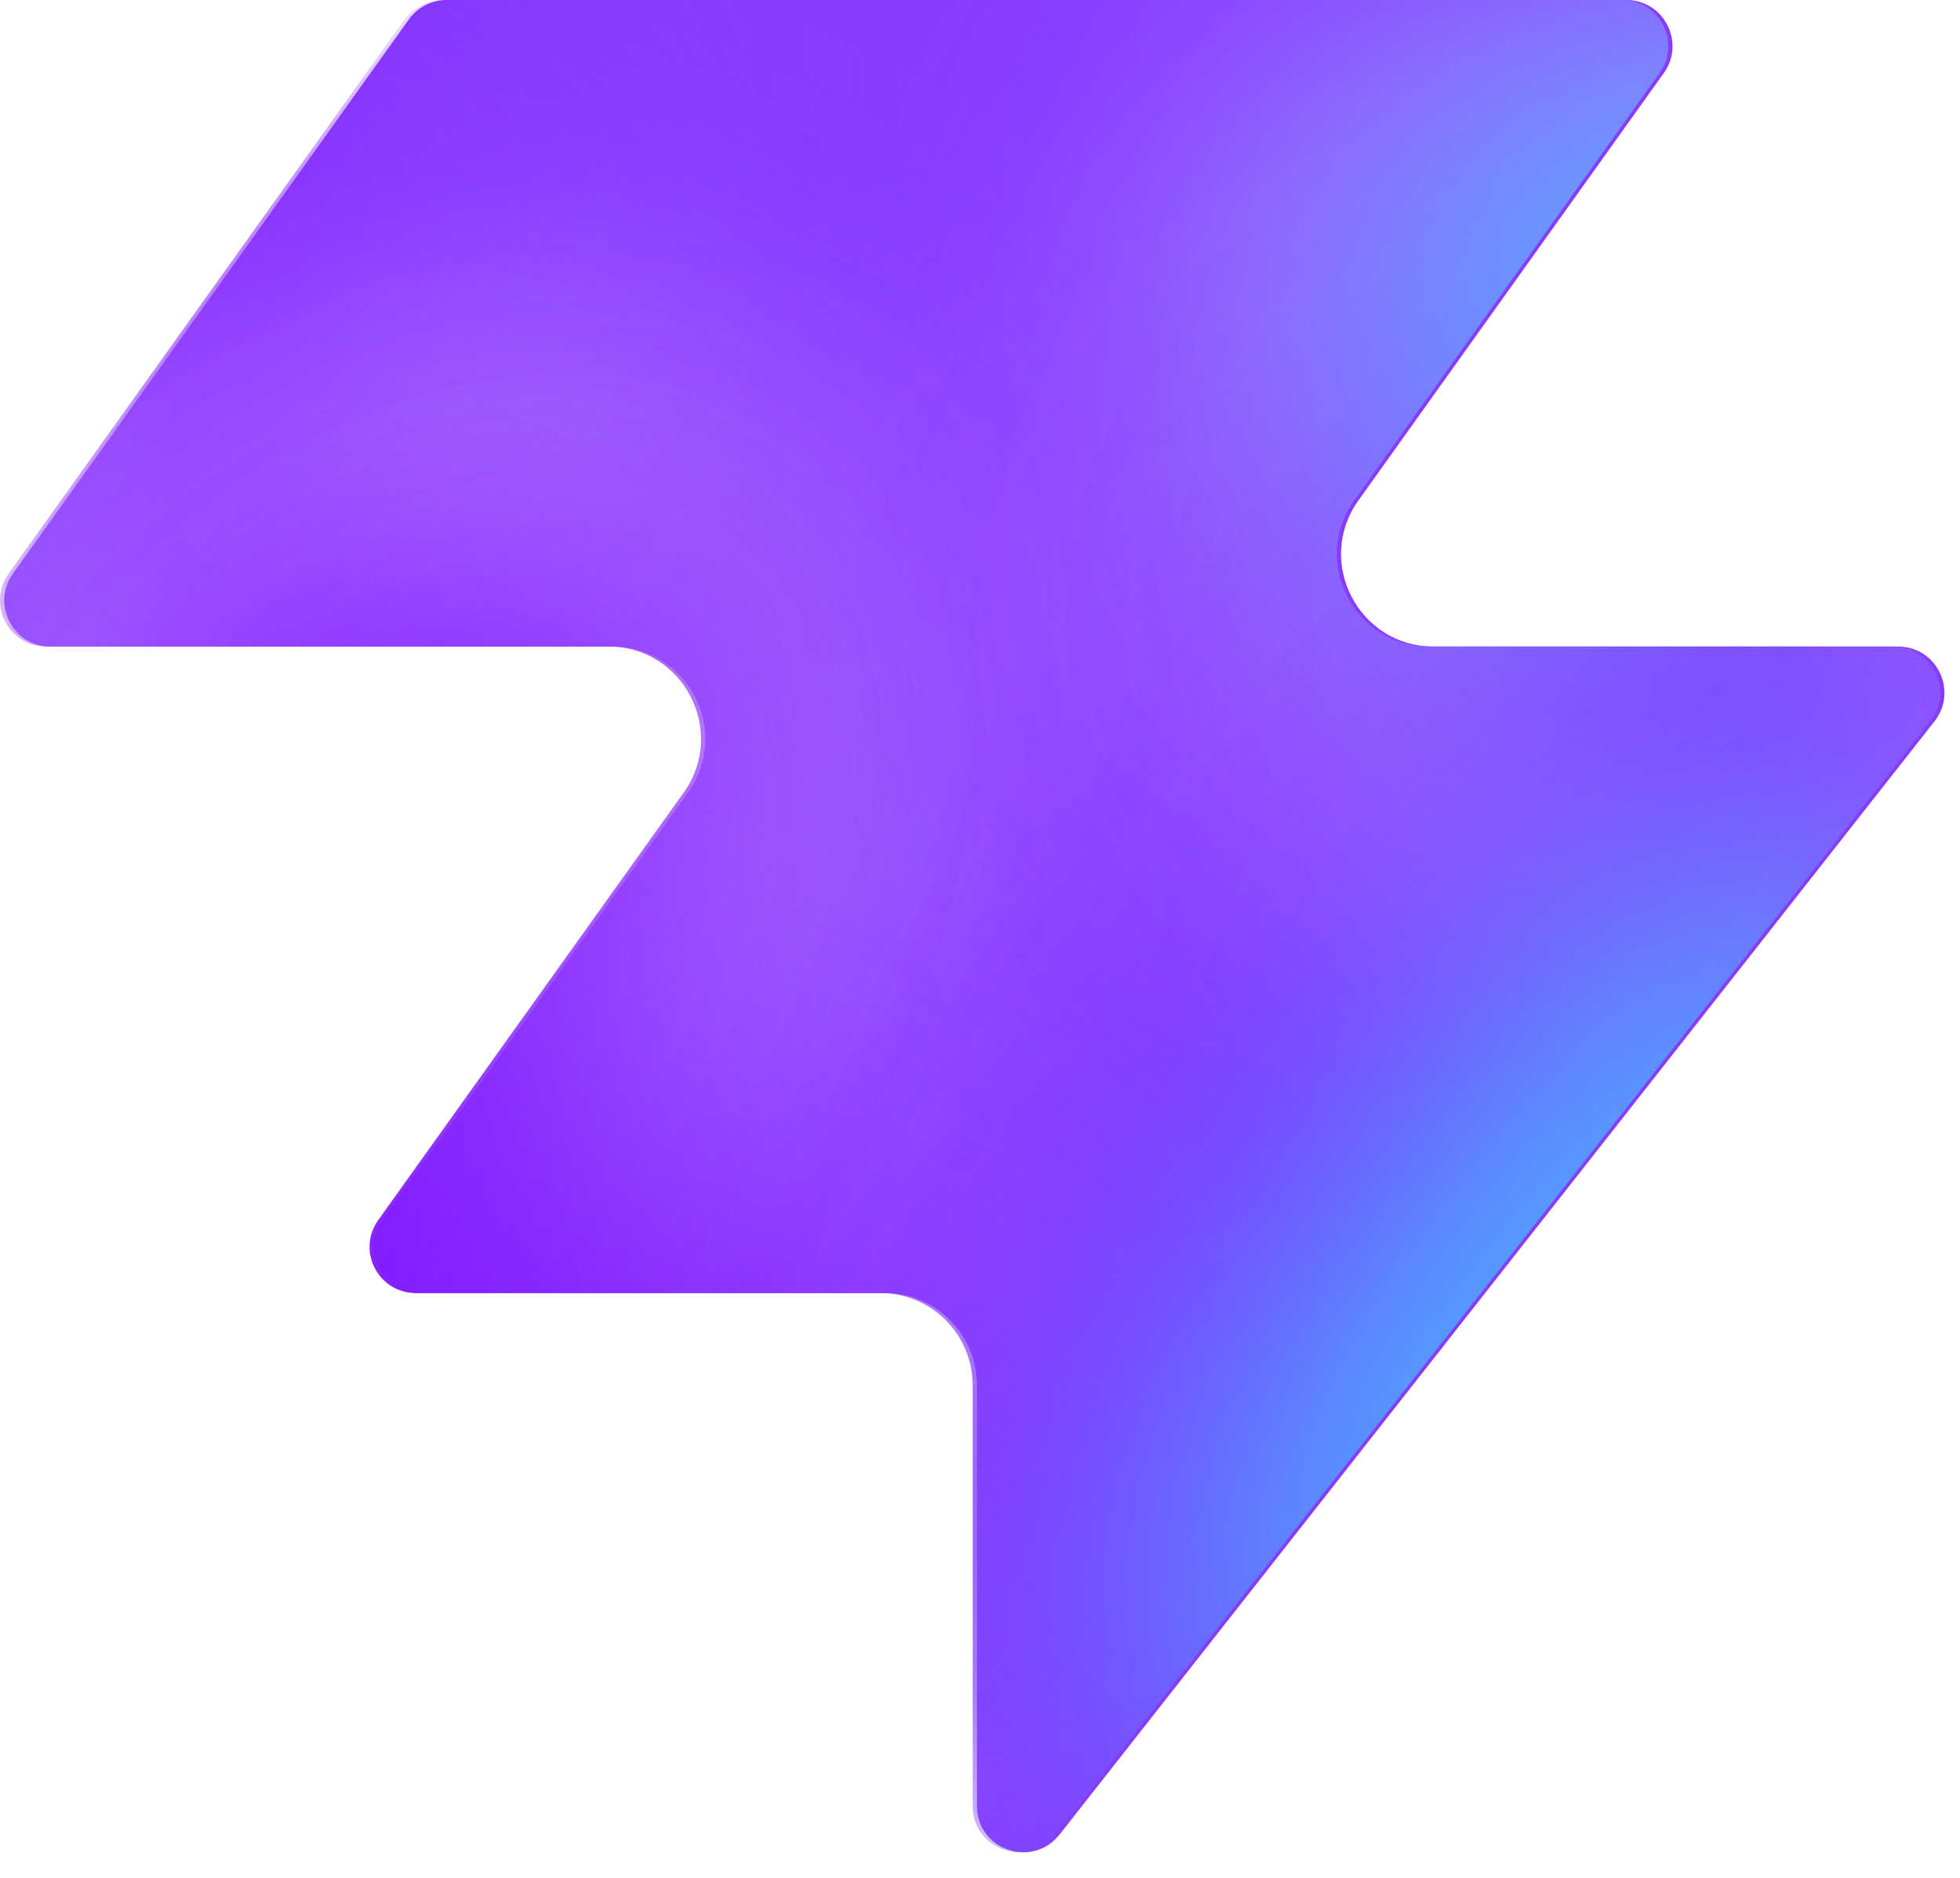
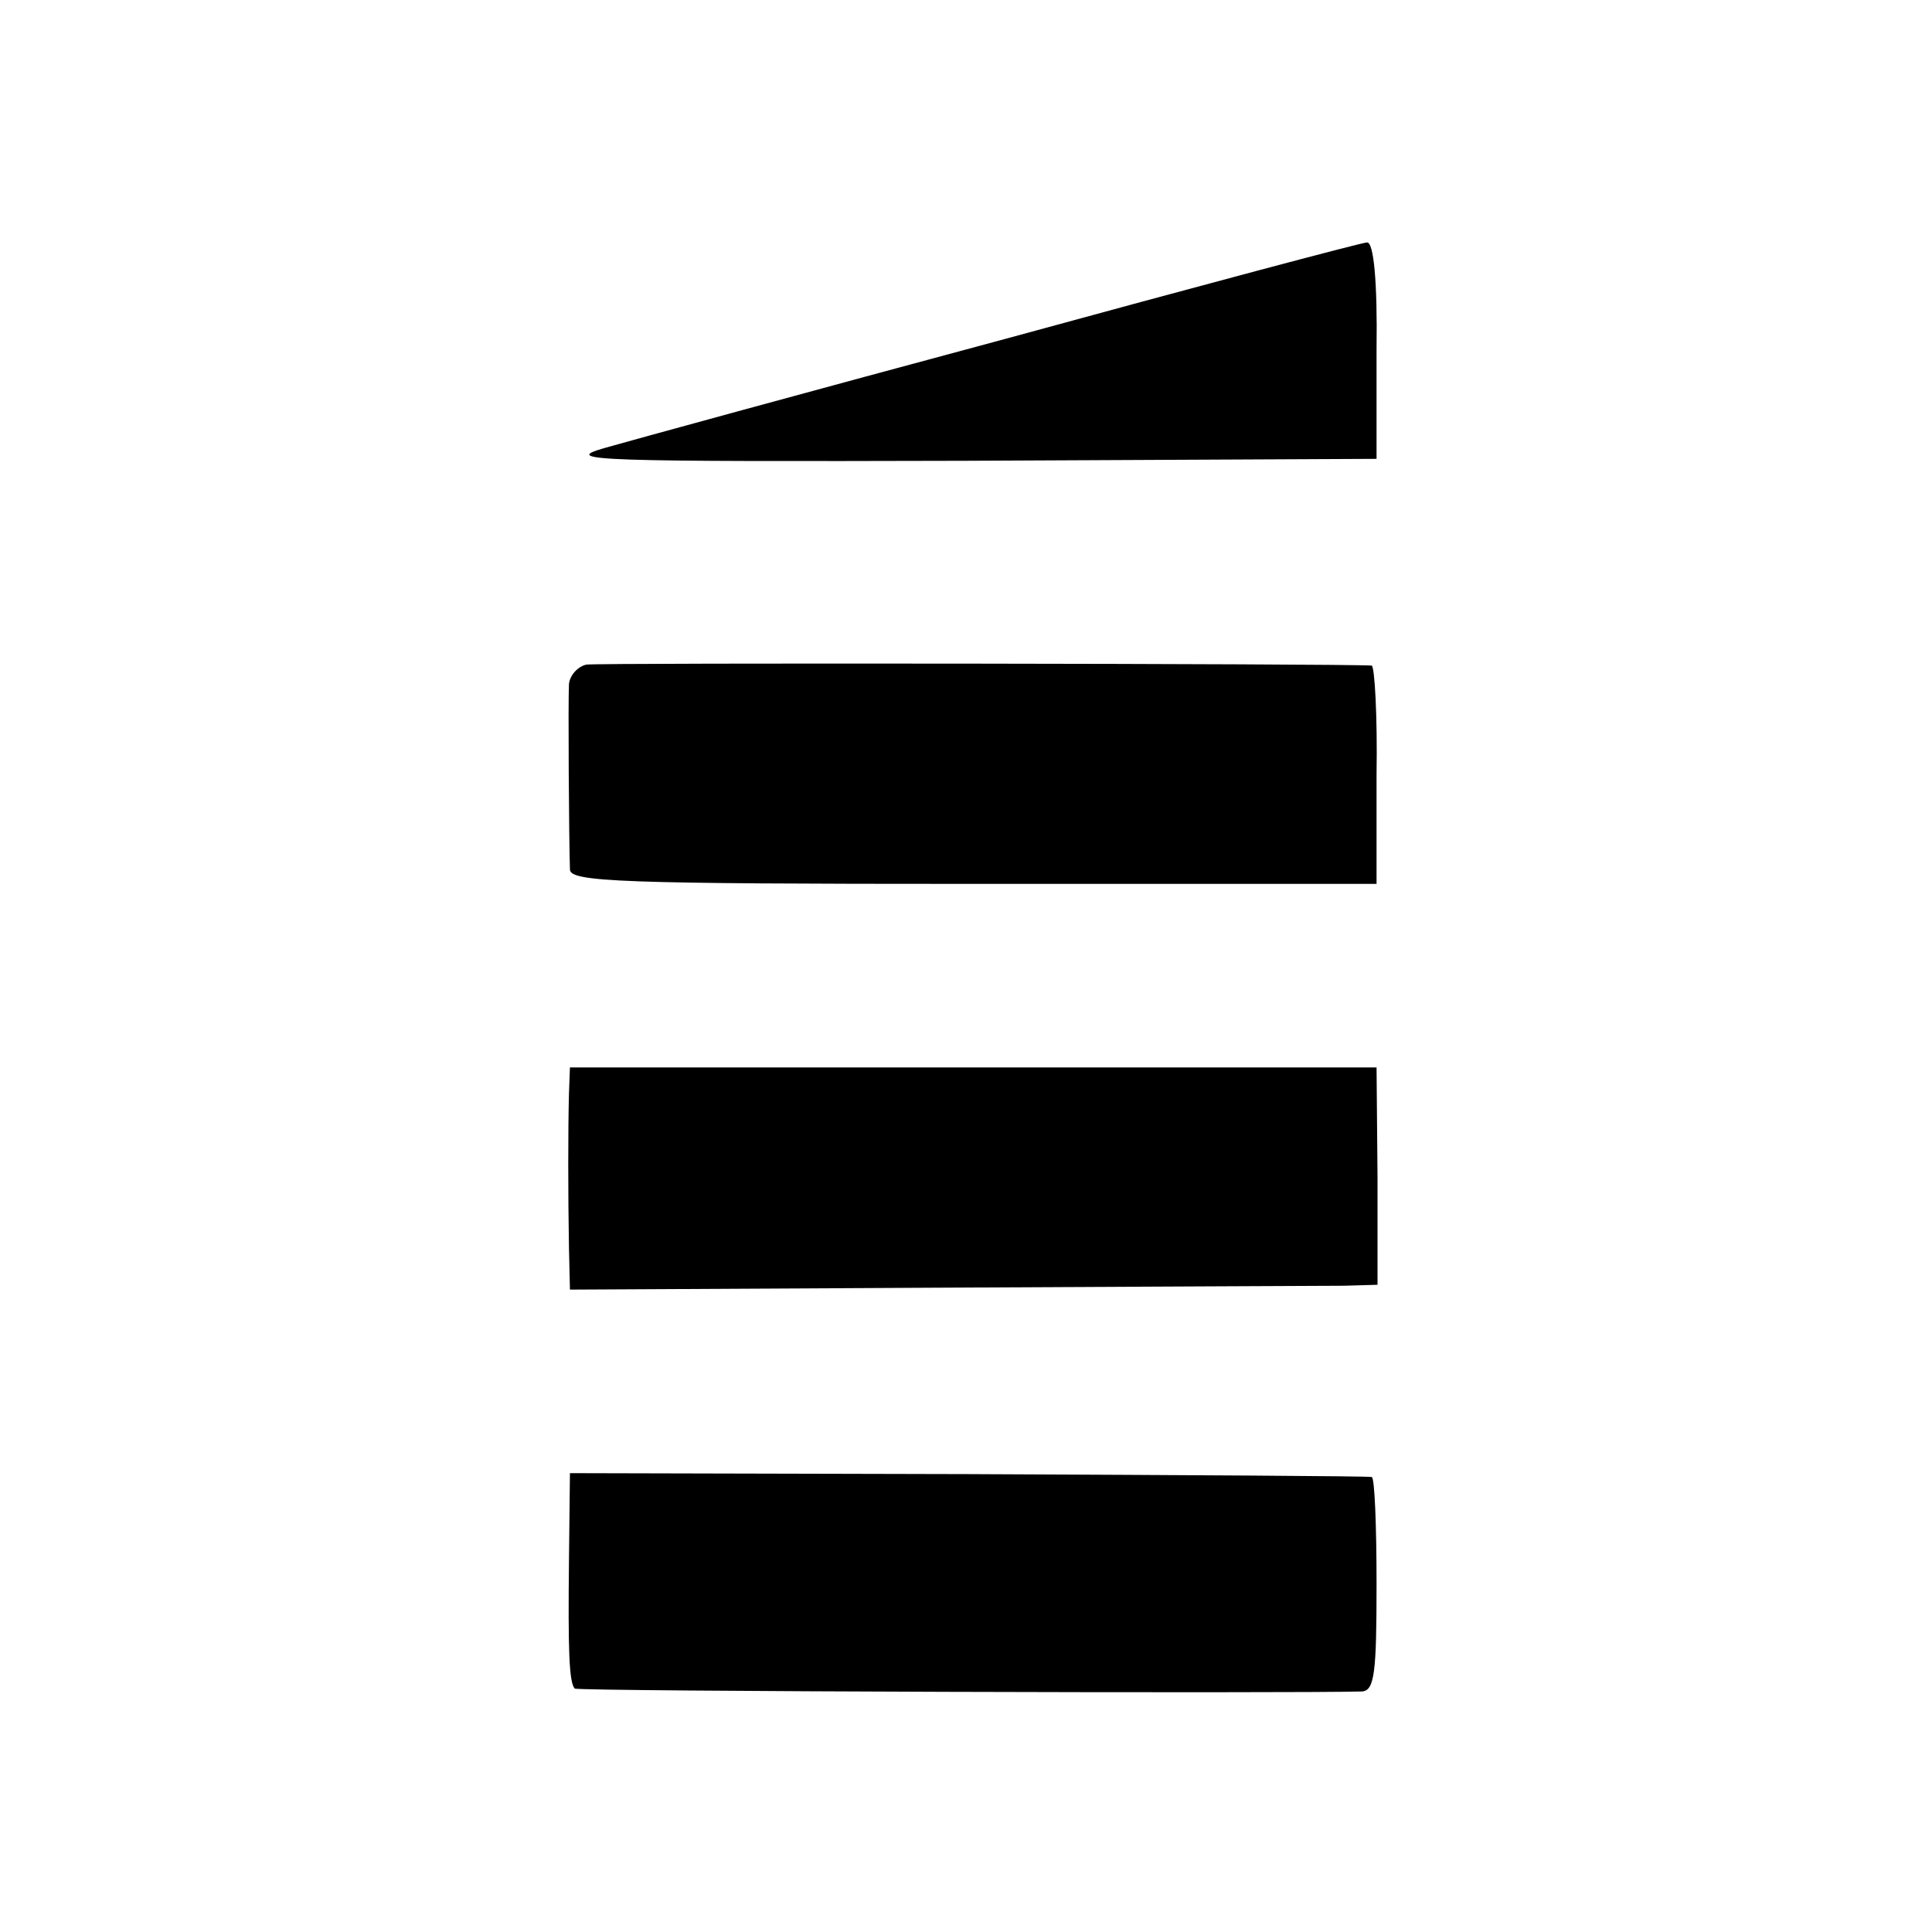
- <svg xmlns="http://www.w3.org/2000/svg" width="48" height="46" fill="none" viewBox="0 0 48 46">
-   <path fill="#863bff" d="M25.946 44.938c-.664.845-2.021.375-2.021-.698V33.937a2.26 2.26 0 0 0-2.262-2.262H10.287c-.92 0-1.456-1.04-.92-1.788l7.48-10.471c1.07-1.497 0-3.578-1.842-3.578H1.237c-.92 0-1.456-1.04-.92-1.788L10.013.474c.214-.297.556-.474.92-.474h28.894c.92 0 1.456 1.04.92 1.788l-7.48 10.471c-1.07 1.498 0 3.579 1.842 3.579h11.377c.943 0 1.473 1.088.89 1.83L25.947 44.94z" style="fill:#863bff;fill:color(display-p3 .525 .23 1);fill-opacity:1" />
-   <mask id="a" width="48" height="46" x="0" y="0" maskUnits="userSpaceOnUse" style="mask-type:alpha">
-     <path fill="#000" d="M25.842 44.938c-.664.844-2.021.375-2.021-.698V33.937a2.26 2.26 0 0 0-2.262-2.262H10.183c-.92 0-1.456-1.04-.92-1.788l7.48-10.471c1.07-1.498 0-3.579-1.842-3.579H1.133c-.92 0-1.456-1.04-.92-1.787L9.91.473c.214-.297.556-.474.92-.474h28.894c.92 0 1.456 1.04.92 1.788l-7.48 10.471c-1.07 1.498 0 3.578 1.842 3.578h11.377c.943 0 1.473 1.088.89 1.832L25.843 44.94z" style="fill:#000;fill-opacity:1" />
-   </mask>
-   <g mask="url(#a)">
-     <g filter="url(#b)">
-       <ellipse cx="5.508" cy="14.704" fill="#ede6ff" rx="5.508" ry="14.704" style="fill:#ede6ff;fill:color(display-p3 .927 .903 1);fill-opacity:1" transform="matrix(.00324 1 1 -.00324 -4.47 31.516)" />
-     </g>
-     <g filter="url(#c)">
-       <ellipse cx="10.399" cy="29.851" fill="#ede6ff" rx="10.399" ry="29.851" style="fill:#ede6ff;fill:color(display-p3 .927 .903 1);fill-opacity:1" transform="matrix(.00324 1 1 -.00324 -39.328 7.883)" />
-     </g>
-     <g filter="url(#d)">
-       <ellipse cx="5.508" cy="30.487" fill="#7e14ff" rx="5.508" ry="30.487" style="fill:#7e14ff;fill:color(display-p3 .492 .077 1);fill-opacity:1" transform="rotate(89.814 -25.913 -14.639)scale(1 -1)" />
-     </g>
-     <g filter="url(#e)">
-       <ellipse cx="5.508" cy="30.599" fill="#7e14ff" rx="5.508" ry="30.599" style="fill:#7e14ff;fill:color(display-p3 .492 .077 1);fill-opacity:1" transform="rotate(89.814 -32.644 -3.334)scale(1 -1)" />
-     </g>
-     <g filter="url(#f)">
-       <ellipse cx="5.508" cy="30.599" fill="#7e14ff" rx="5.508" ry="30.599" style="fill:#7e14ff;fill:color(display-p3 .492 .077 1);fill-opacity:1" transform="matrix(.00324 1 1 -.00324 -34.34 30.47)" />
-     </g>
-     <g filter="url(#g)">
-       <ellipse cx="14.072" cy="22.078" fill="#ede6ff" rx="14.072" ry="22.078" style="fill:#ede6ff;fill:color(display-p3 .927 .903 1);fill-opacity:1" transform="rotate(93.35 24.506 48.493)scale(-1 1)" />
-     </g>
-     <g filter="url(#h)">
-       <ellipse cx="3.47" cy="21.501" fill="#7e14ff" rx="3.47" ry="21.501" style="fill:#7e14ff;fill:color(display-p3 .492 .077 1);fill-opacity:1" transform="rotate(89.009 28.708 47.59)scale(-1 1)" />
-     </g>
-     <g filter="url(#i)">
-       <ellipse cx="3.47" cy="21.501" fill="#7e14ff" rx="3.47" ry="21.501" style="fill:#7e14ff;fill:color(display-p3 .492 .077 1);fill-opacity:1" transform="rotate(89.009 28.708 47.59)scale(-1 1)" />
-     </g>
-     <g filter="url(#j)">
-       <ellipse cx=".387" cy="8.972" fill="#7e14ff" rx="4.407" ry="29.108" style="fill:#7e14ff;fill:color(display-p3 .492 .077 1);fill-opacity:1" transform="rotate(39.51 .387 8.972)" />
-     </g>
-     <g filter="url(#k)">
-       <ellipse cx="47.523" cy="-6.092" fill="#7e14ff" rx="4.407" ry="29.108" style="fill:#7e14ff;fill:color(display-p3 .492 .077 1);fill-opacity:1" transform="rotate(37.892 47.523 -6.092)" />
-     </g>
-     <g filter="url(#l)">
-       <ellipse cx="41.412" cy="6.333" fill="#47bfff" rx="5.971" ry="9.665" style="fill:#47bfff;fill:color(display-p3 .28 .748 1);fill-opacity:1" transform="rotate(37.892 41.412 6.333)" />
-     </g>
-     <g filter="url(#m)">
-       <ellipse cx="-1.879" cy="38.332" fill="#7e14ff" rx="4.407" ry="29.108" style="fill:#7e14ff;fill:color(display-p3 .492 .077 1);fill-opacity:1" transform="rotate(37.892 -1.88 38.332)" />
-     </g>
-     <g filter="url(#n)">
-       <ellipse cx="-1.879" cy="38.332" fill="#7e14ff" rx="4.407" ry="29.108" style="fill:#7e14ff;fill:color(display-p3 .492 .077 1);fill-opacity:1" transform="rotate(37.892 -1.88 38.332)" />
-     </g>
-     <g filter="url(#o)">
-       <ellipse cx="35.651" cy="29.907" fill="#7e14ff" rx="4.407" ry="29.108" style="fill:#7e14ff;fill:color(display-p3 .492 .077 1);fill-opacity:1" transform="rotate(37.892 35.651 29.907)" />
-     </g>
-     <g filter="url(#p)">
-       <ellipse cx="38.418" cy="32.4" fill="#47bfff" rx="5.971" ry="15.297" style="fill:#47bfff;fill:color(display-p3 .28 .748 1);fill-opacity:1" transform="rotate(37.892 38.418 32.4)" />
-     </g>
+ <svg xmlns="http://www.w3.org/2000/svg" version="1.0" width="200pt" height="200pt" viewBox="0 0 200 200" preserveAspectRatio="xMidYMid meet">
+   <g transform="translate(0,200) scale(0.1,-0.1)" fill="#000000" stroke="none">
+     <path d="M1040 1649 c-201 -54 -387 -105 -415 -113 -45 -13 -7 -14 375 -13 l425 2 0 113 c1 71 -3 112 -10 111 -5 0 -174 -45 -375 -100z" />
+     <path d="M607 1312 c-9 -2 -17 -11 -18 -20 -1 -17 0 -164 1 -192 0 -13 52 -15 417 -15 l418 0 0 113 c1 61 -2 112 -5 113 -26 2 -800 3 -813 1z" />
+     <path d="M589 868 c-1 -36 -1 -106 0 -160 l1 -43 383 2 c210 1 398 2 418 2 l35 1 0 112 -1 113 -418 0 -417 0 -1 -27z" />
+     <path d="M589 385 c-1 -92 0 -127 6 -133 3 -3 748 -5 815 -3 13 1 15 20 15 111 0 61 -2 111 -5 111 -3 1 -191 2 -417 3 l-413 1 -1 -90z" />
  </g>
-   <defs>
-     <filter id="b" width="60.045" height="41.654" x="-19.77" y="16.149" color-interpolation-filters="sRGB" filterUnits="userSpaceOnUse">
-       <feFlood flood-opacity="0" result="BackgroundImageFix" />
-       <feBlend in="SourceGraphic" in2="BackgroundImageFix" result="shape" />
-       <feGaussianBlur result="effect1_foregroundBlur_2002_17158" stdDeviation="7.659" />
-     </filter>
-     <filter id="c" width="90.34" height="51.437" x="-54.613" y="-7.533" color-interpolation-filters="sRGB" filterUnits="userSpaceOnUse">
-       <feFlood flood-opacity="0" result="BackgroundImageFix" />
-       <feBlend in="SourceGraphic" in2="BackgroundImageFix" result="shape" />
-       <feGaussianBlur result="effect1_foregroundBlur_2002_17158" stdDeviation="7.659" />
-     </filter>
-     <filter id="d" width="79.355" height="29.4" x="-49.64" y="2.03" color-interpolation-filters="sRGB" filterUnits="userSpaceOnUse">
-       <feFlood flood-opacity="0" result="BackgroundImageFix" />
-       <feBlend in="SourceGraphic" in2="BackgroundImageFix" result="shape" />
-       <feGaussianBlur result="effect1_foregroundBlur_2002_17158" stdDeviation="4.596" />
-     </filter>
-     <filter id="e" width="79.579" height="29.4" x="-45.045" y="20.029" color-interpolation-filters="sRGB" filterUnits="userSpaceOnUse">
-       <feFlood flood-opacity="0" result="BackgroundImageFix" />
-       <feBlend in="SourceGraphic" in2="BackgroundImageFix" result="shape" />
-       <feGaussianBlur result="effect1_foregroundBlur_2002_17158" stdDeviation="4.596" />
-     </filter>
-     <filter id="f" width="79.579" height="29.4" x="-43.513" y="21.178" color-interpolation-filters="sRGB" filterUnits="userSpaceOnUse">
-       <feFlood flood-opacity="0" result="BackgroundImageFix" />
-       <feBlend in="SourceGraphic" in2="BackgroundImageFix" result="shape" />
-       <feGaussianBlur result="effect1_foregroundBlur_2002_17158" stdDeviation="4.596" />
-     </filter>
-     <filter id="g" width="74.749" height="58.852" x="15.756" y="-17.901" color-interpolation-filters="sRGB" filterUnits="userSpaceOnUse">
-       <feFlood flood-opacity="0" result="BackgroundImageFix" />
-       <feBlend in="SourceGraphic" in2="BackgroundImageFix" result="shape" />
-       <feGaussianBlur result="effect1_foregroundBlur_2002_17158" stdDeviation="7.659" />
-     </filter>
-     <filter id="h" width="61.377" height="25.362" x="23.548" y="2.284" color-interpolation-filters="sRGB" filterUnits="userSpaceOnUse">
-       <feFlood flood-opacity="0" result="BackgroundImageFix" />
-       <feBlend in="SourceGraphic" in2="BackgroundImageFix" result="shape" />
-       <feGaussianBlur result="effect1_foregroundBlur_2002_17158" stdDeviation="4.596" />
-     </filter>
-     <filter id="i" width="61.377" height="25.362" x="23.548" y="2.284" color-interpolation-filters="sRGB" filterUnits="userSpaceOnUse">
-       <feFlood flood-opacity="0" result="BackgroundImageFix" />
-       <feBlend in="SourceGraphic" in2="BackgroundImageFix" result="shape" />
-       <feGaussianBlur result="effect1_foregroundBlur_2002_17158" stdDeviation="4.596" />
-     </filter>
-     <filter id="j" width="56.045" height="63.649" x="-27.636" y="-22.853" color-interpolation-filters="sRGB" filterUnits="userSpaceOnUse">
-       <feFlood flood-opacity="0" result="BackgroundImageFix" />
-       <feBlend in="SourceGraphic" in2="BackgroundImageFix" result="shape" />
-       <feGaussianBlur result="effect1_foregroundBlur_2002_17158" stdDeviation="4.596" />
-     </filter>
-     <filter id="k" width="54.814" height="64.646" x="20.116" y="-38.415" color-interpolation-filters="sRGB" filterUnits="userSpaceOnUse">
-       <feFlood flood-opacity="0" result="BackgroundImageFix" />
-       <feBlend in="SourceGraphic" in2="BackgroundImageFix" result="shape" />
-       <feGaussianBlur result="effect1_foregroundBlur_2002_17158" stdDeviation="4.596" />
-     </filter>
-     <filter id="l" width="33.541" height="35.313" x="24.641" y="-11.323" color-interpolation-filters="sRGB" filterUnits="userSpaceOnUse">
-       <feFlood flood-opacity="0" result="BackgroundImageFix" />
-       <feBlend in="SourceGraphic" in2="BackgroundImageFix" result="shape" />
-       <feGaussianBlur result="effect1_foregroundBlur_2002_17158" stdDeviation="4.596" />
-     </filter>
-     <filter id="m" width="54.814" height="64.646" x="-29.286" y="6.009" color-interpolation-filters="sRGB" filterUnits="userSpaceOnUse">
-       <feFlood flood-opacity="0" result="BackgroundImageFix" />
-       <feBlend in="SourceGraphic" in2="BackgroundImageFix" result="shape" />
-       <feGaussianBlur result="effect1_foregroundBlur_2002_17158" stdDeviation="4.596" />
-     </filter>
-     <filter id="n" width="54.814" height="64.646" x="-29.286" y="6.009" color-interpolation-filters="sRGB" filterUnits="userSpaceOnUse">
-       <feFlood flood-opacity="0" result="BackgroundImageFix" />
-       <feBlend in="SourceGraphic" in2="BackgroundImageFix" result="shape" />
-       <feGaussianBlur result="effect1_foregroundBlur_2002_17158" stdDeviation="4.596" />
-     </filter>
-     <filter id="o" width="54.814" height="64.646" x="8.244" y="-2.416" color-interpolation-filters="sRGB" filterUnits="userSpaceOnUse">
-       <feFlood flood-opacity="0" result="BackgroundImageFix" />
-       <feBlend in="SourceGraphic" in2="BackgroundImageFix" result="shape" />
-       <feGaussianBlur result="effect1_foregroundBlur_2002_17158" stdDeviation="4.596" />
-     </filter>
-     <filter id="p" width="39.409" height="43.623" x="18.713" y="10.588" color-interpolation-filters="sRGB" filterUnits="userSpaceOnUse">
-       <feFlood flood-opacity="0" result="BackgroundImageFix" />
-       <feBlend in="SourceGraphic" in2="BackgroundImageFix" result="shape" />
-       <feGaussianBlur result="effect1_foregroundBlur_2002_17158" stdDeviation="4.596" />
-     </filter>
-   </defs>
</svg>
